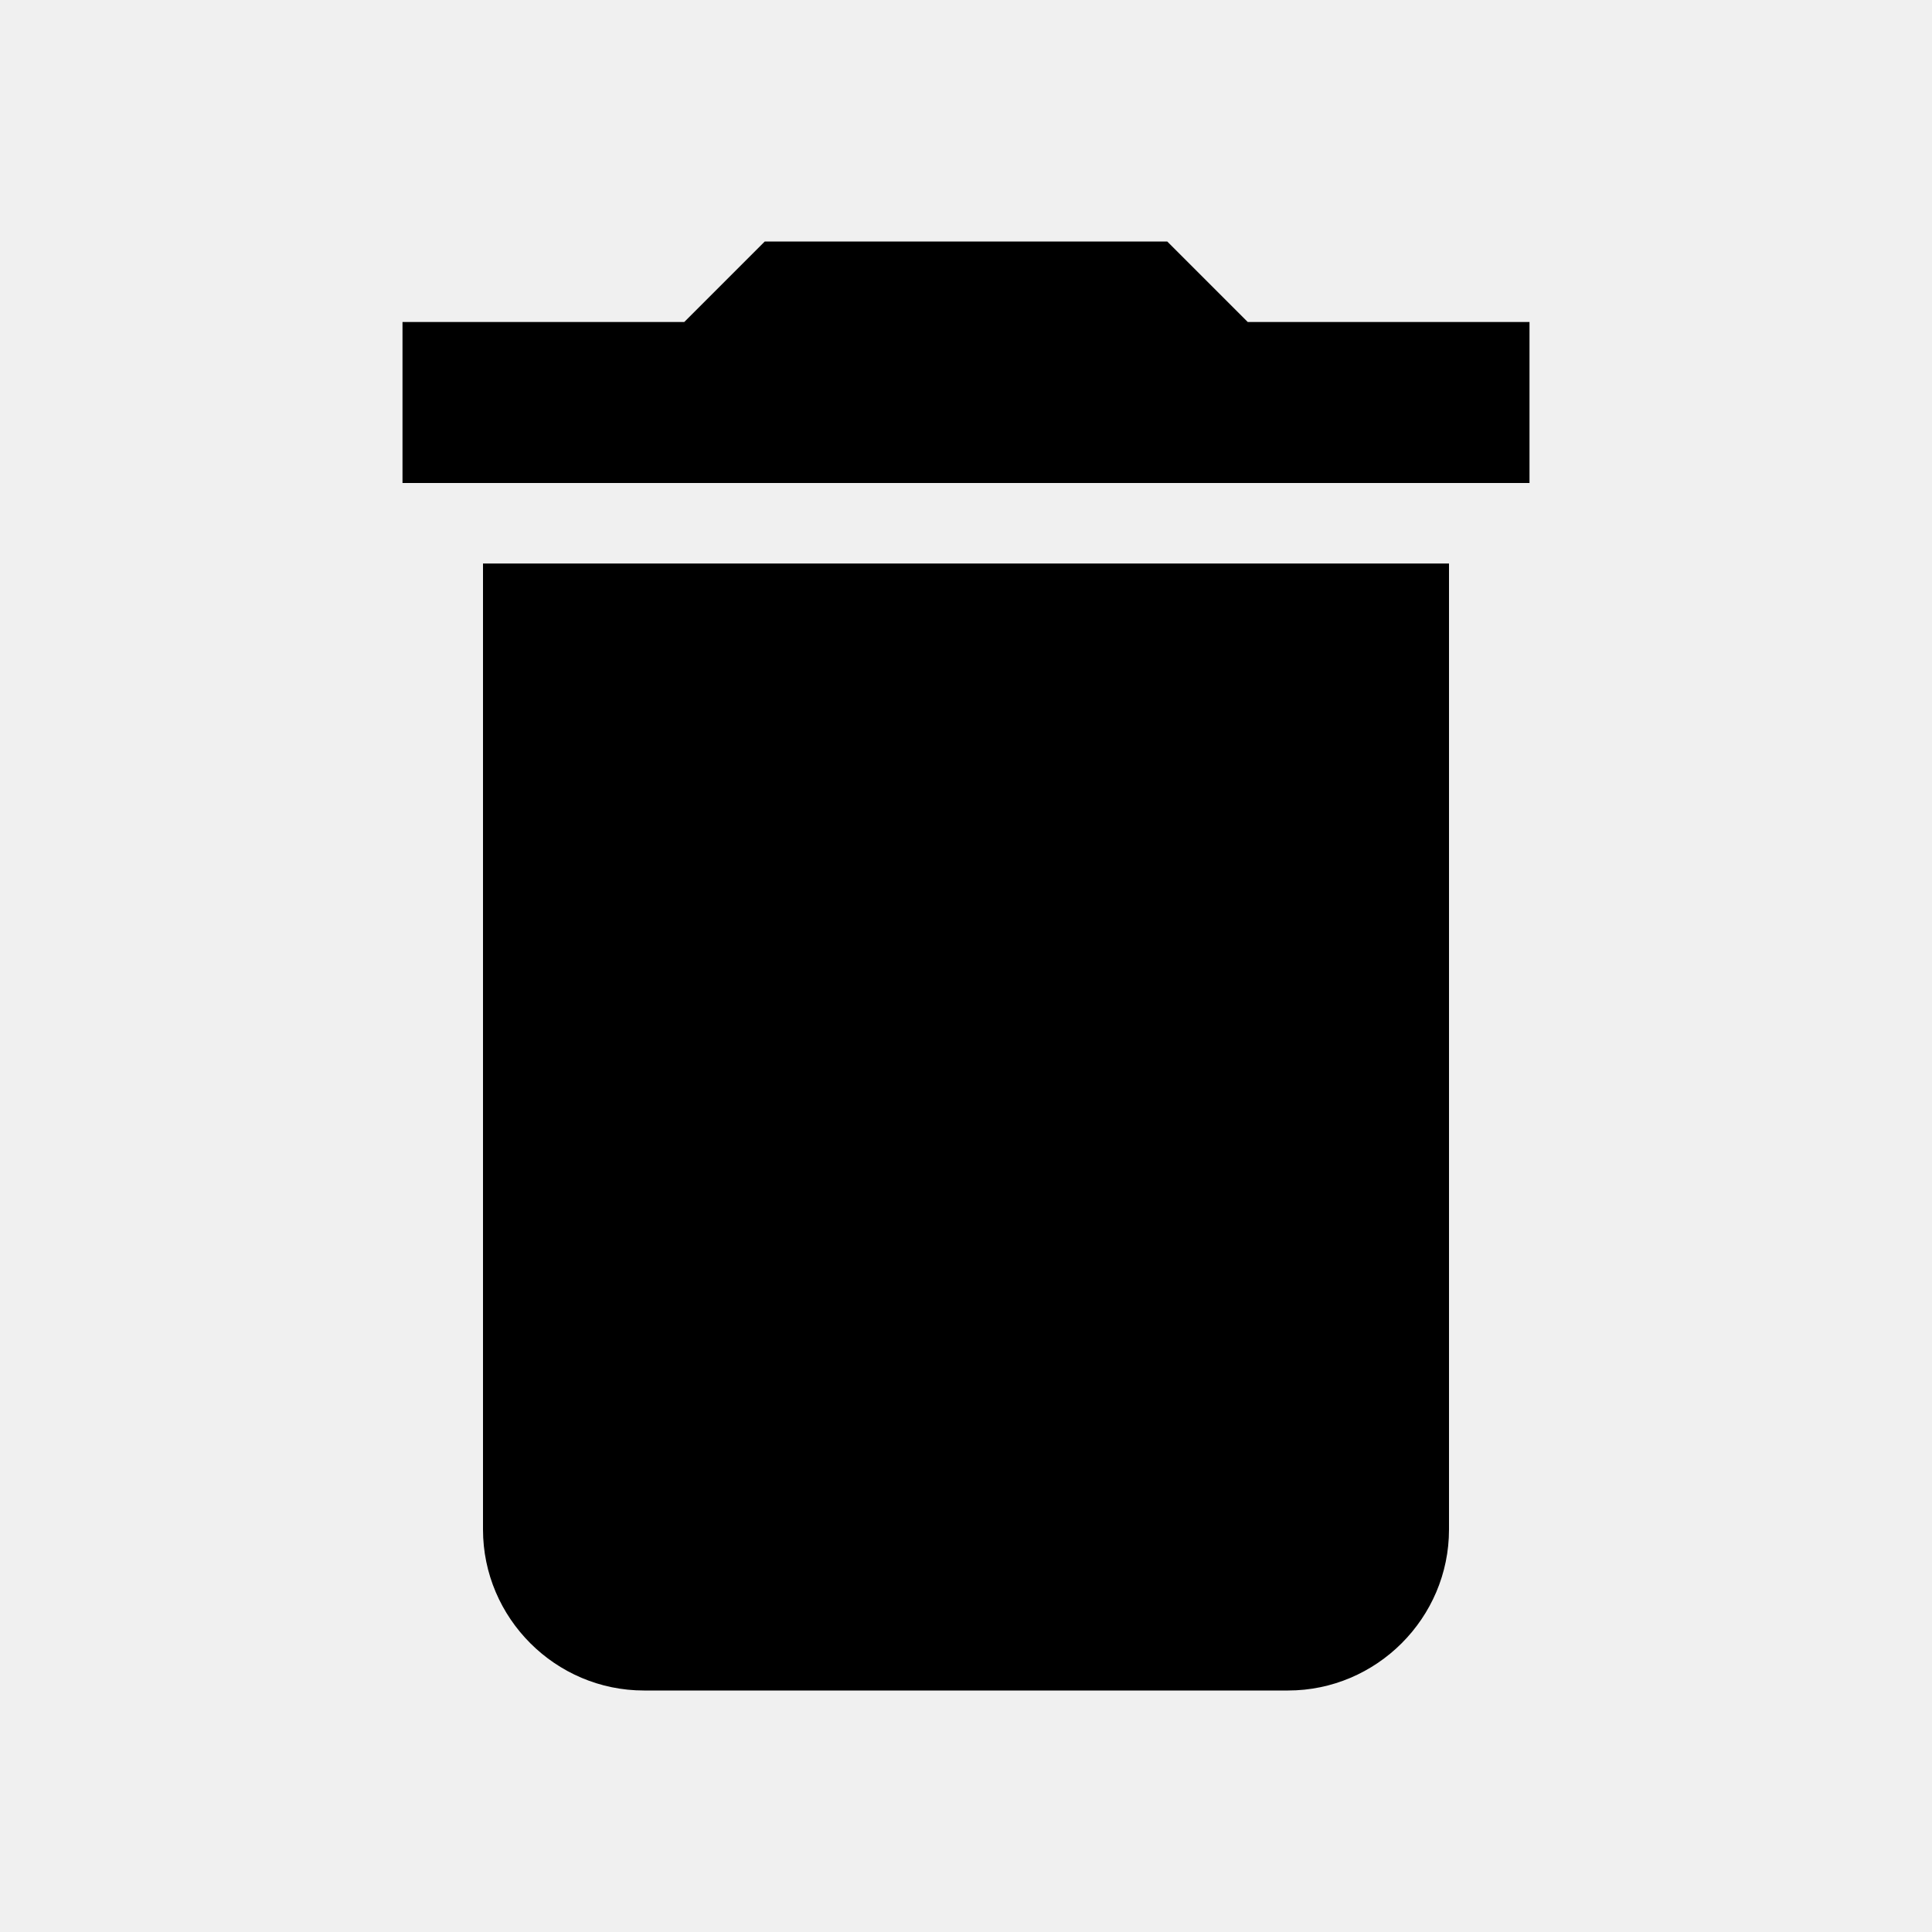
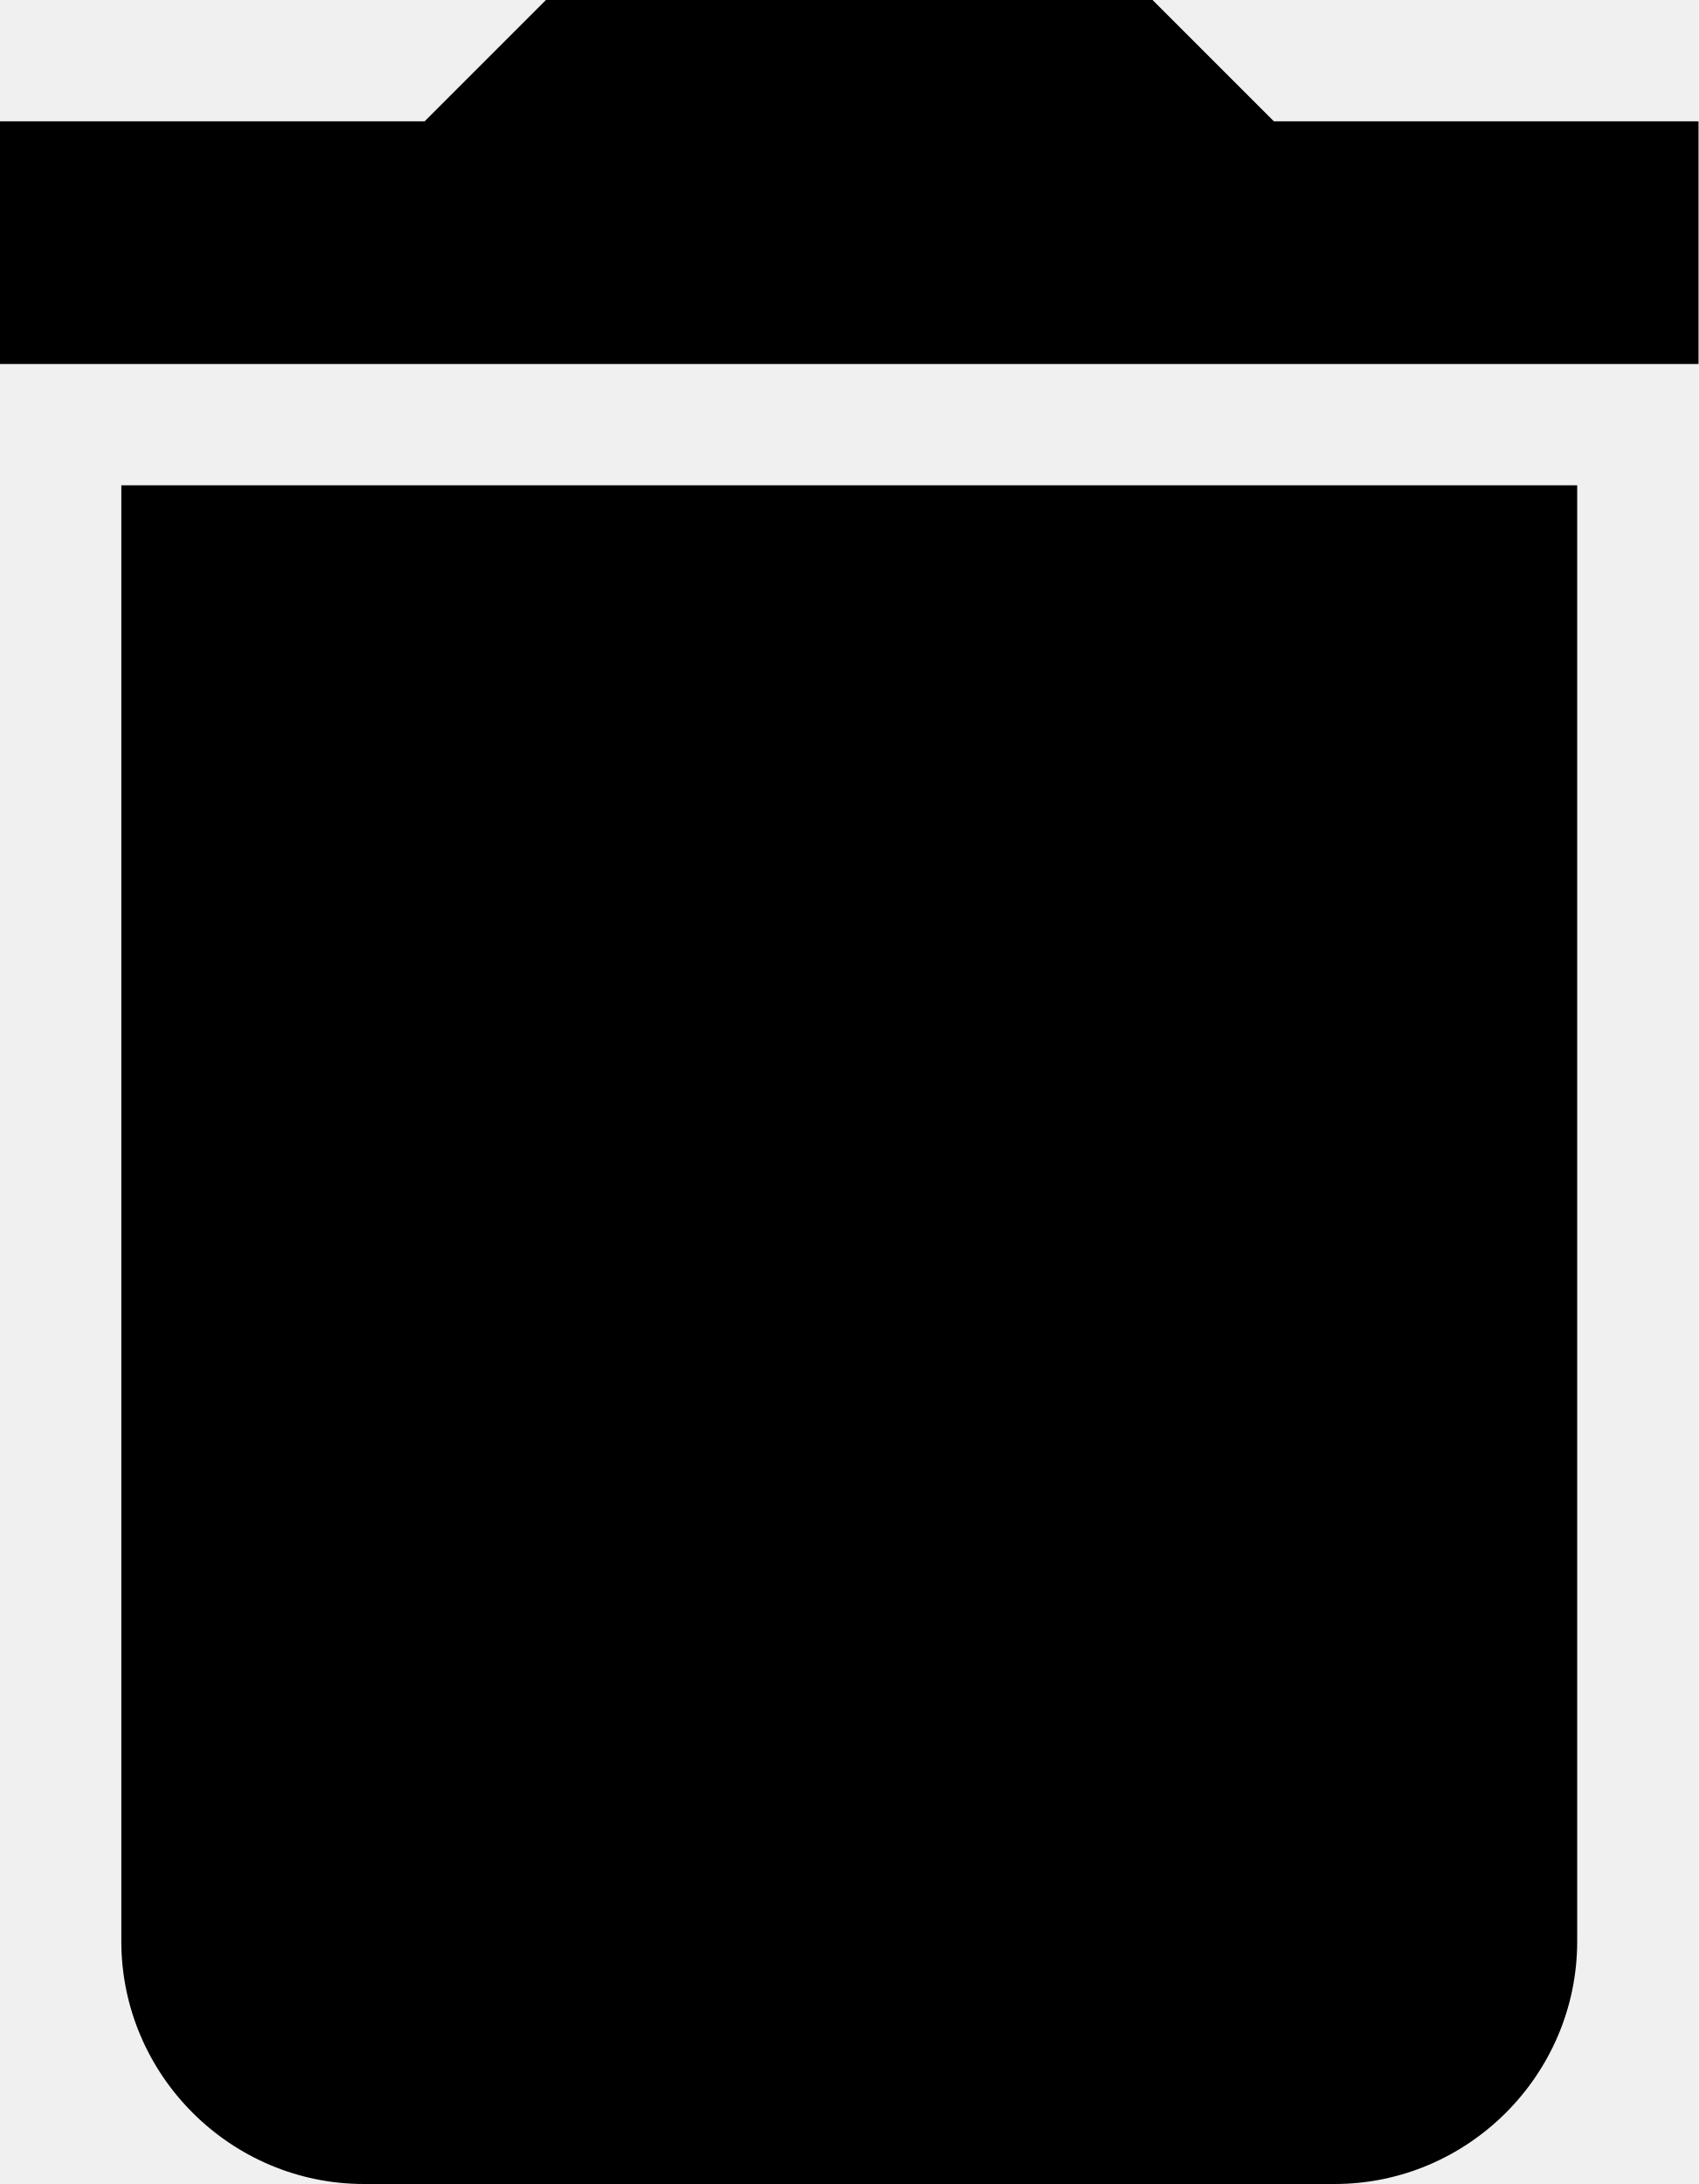
- <svg xmlns="http://www.w3.org/2000/svg" width="24" height="24" viewBox="0 0 24 24" fill="none">
-   <g clip-path="url(#clip0_313_23)">
-     <path d="M6 19C6 20.1 6.9 21 8 21H16C17.1 21 18 20.1 18 19V7H6V19ZM19 4H15.5L14.5 3H9.5L8.5 4H5V6H19V4Z" fill="black" />
-   </g>
-   <defs>
-     <clipPath id="clip0_313_23">
-       <rect width="24" height="24" fill="white" />
-     </clipPath>
-   </defs>
+ <svg xmlns="http://www.w3.org/2000/svg" width="14" height="18" viewBox="0 0 14 18" fill="none">
+   <path d="M1 16C1 17.1 1.9 18 3 18H11C12.1 18 13 17.1 13 16V4H1V16ZM14 1H10.5L9.5 0H4.5L3.5 1H0V3H14V1Z" fill="black" />
</svg>
